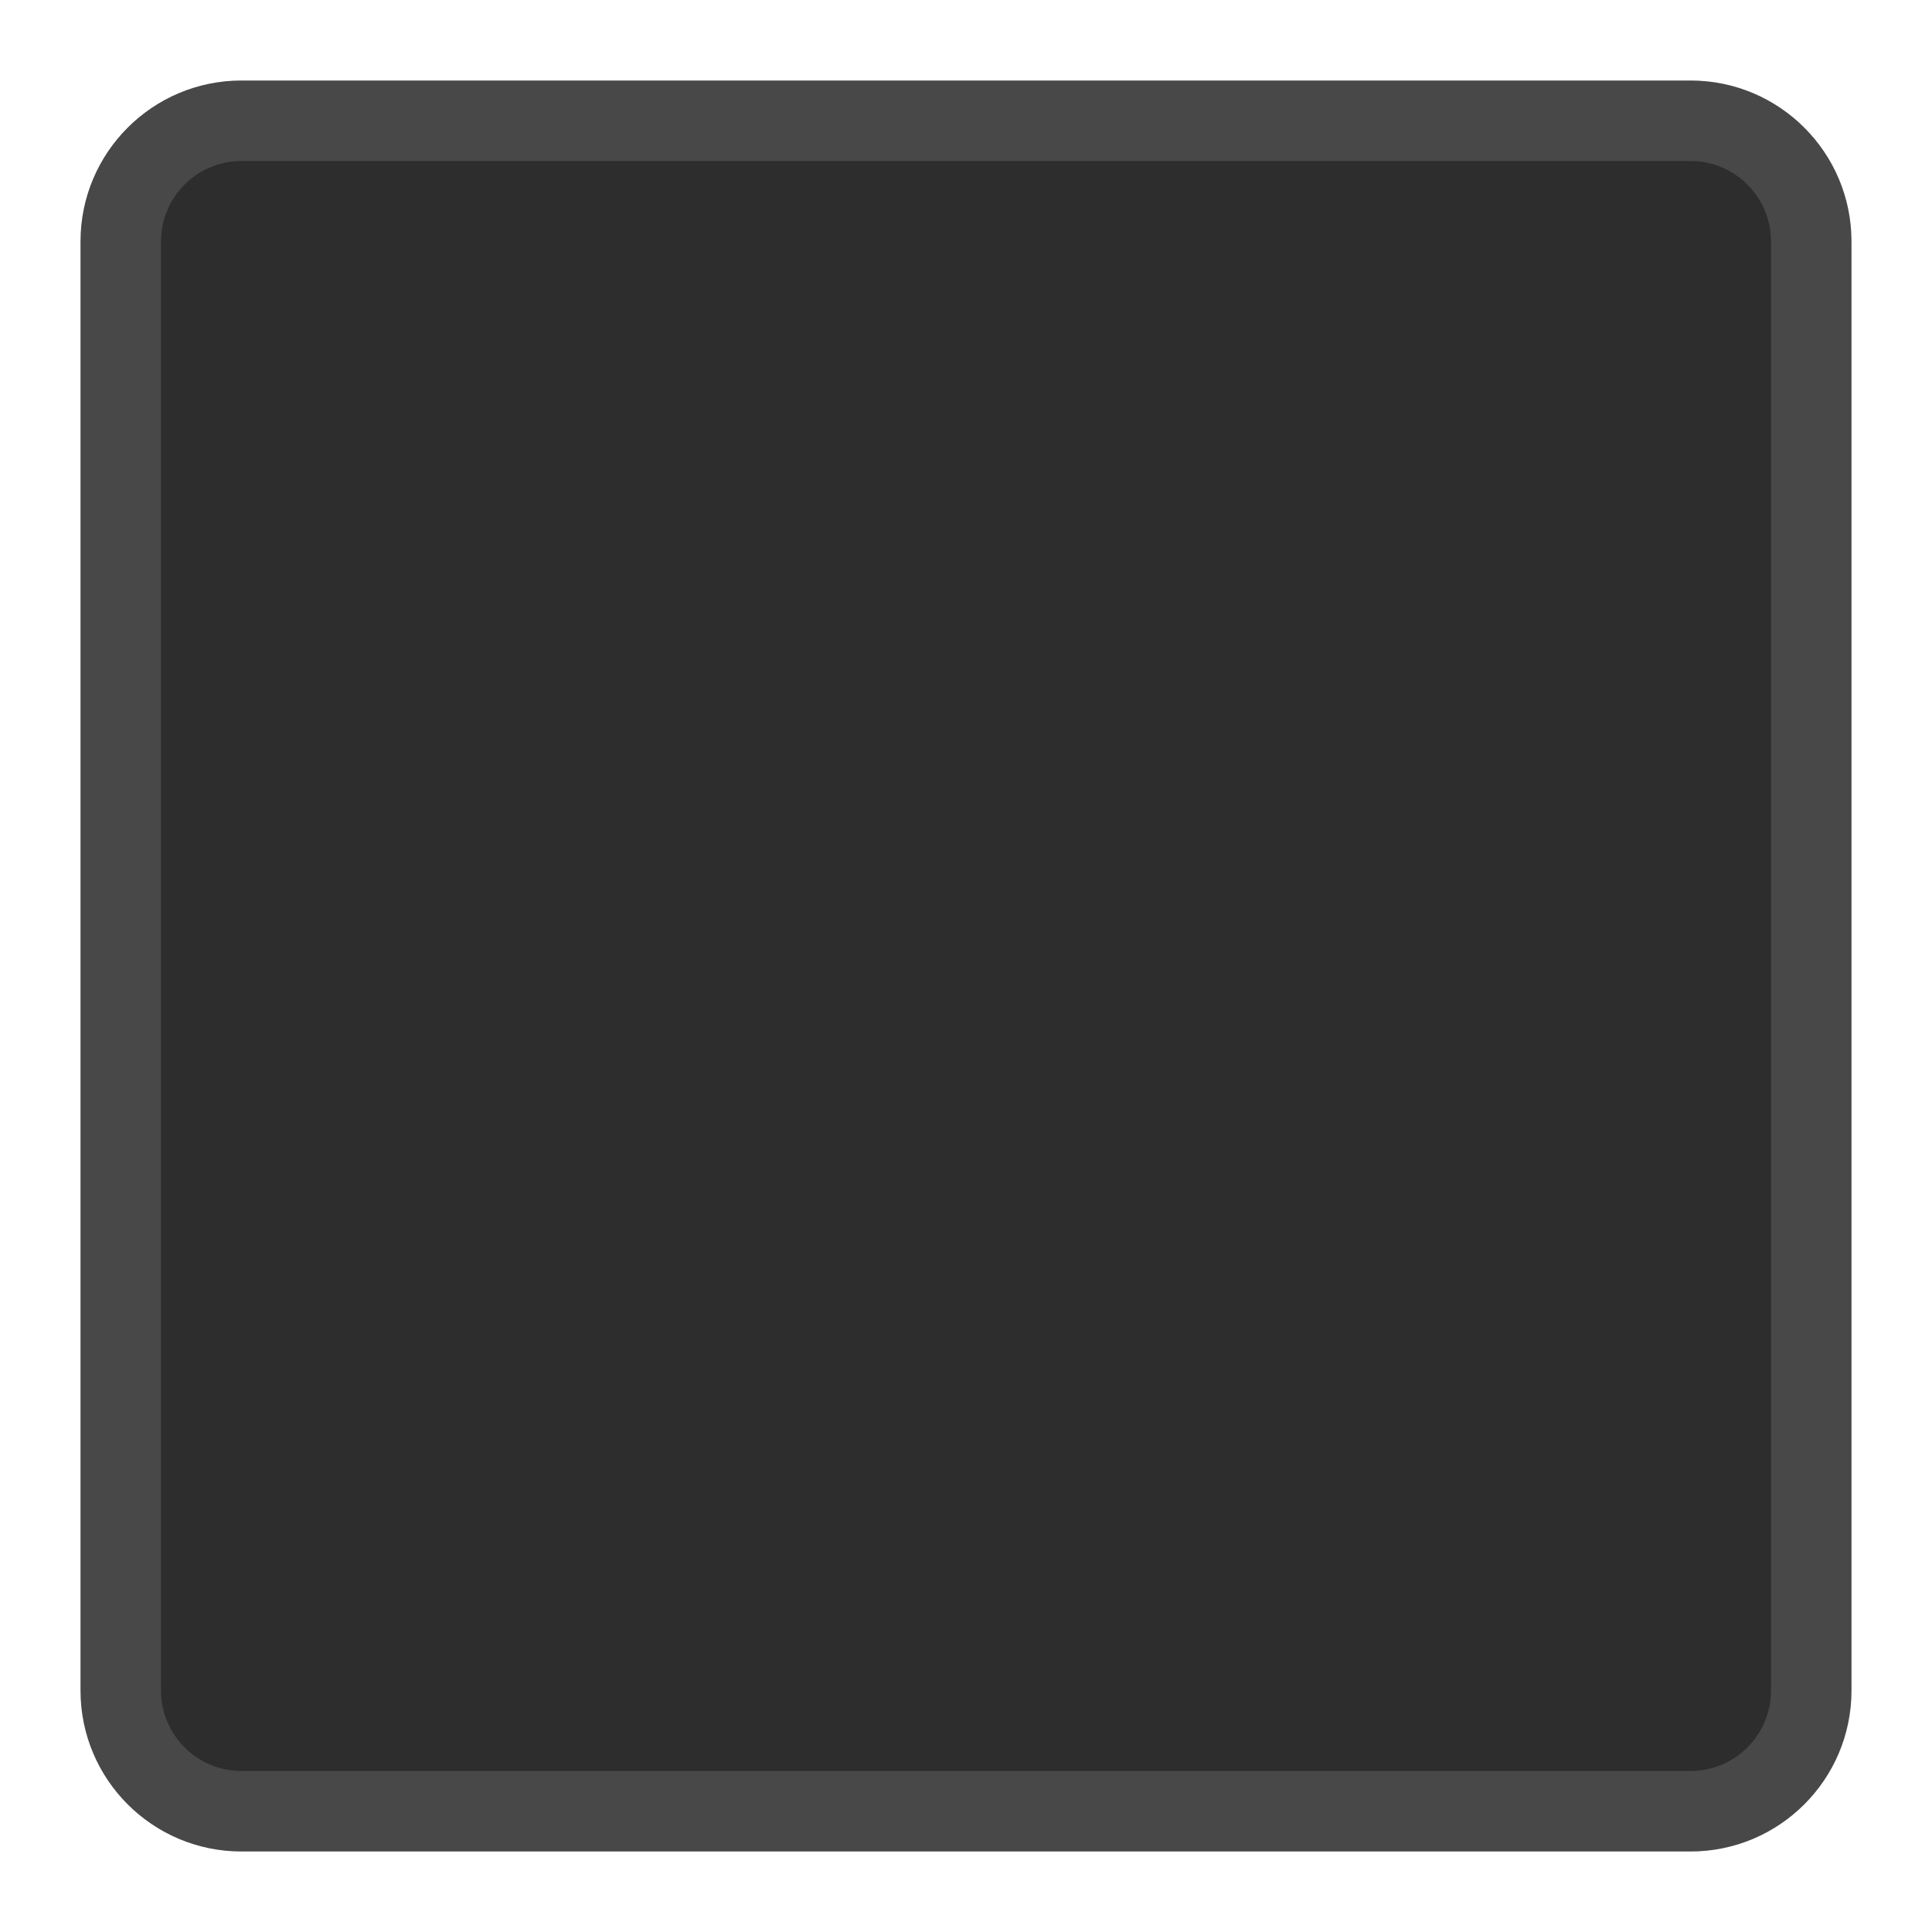
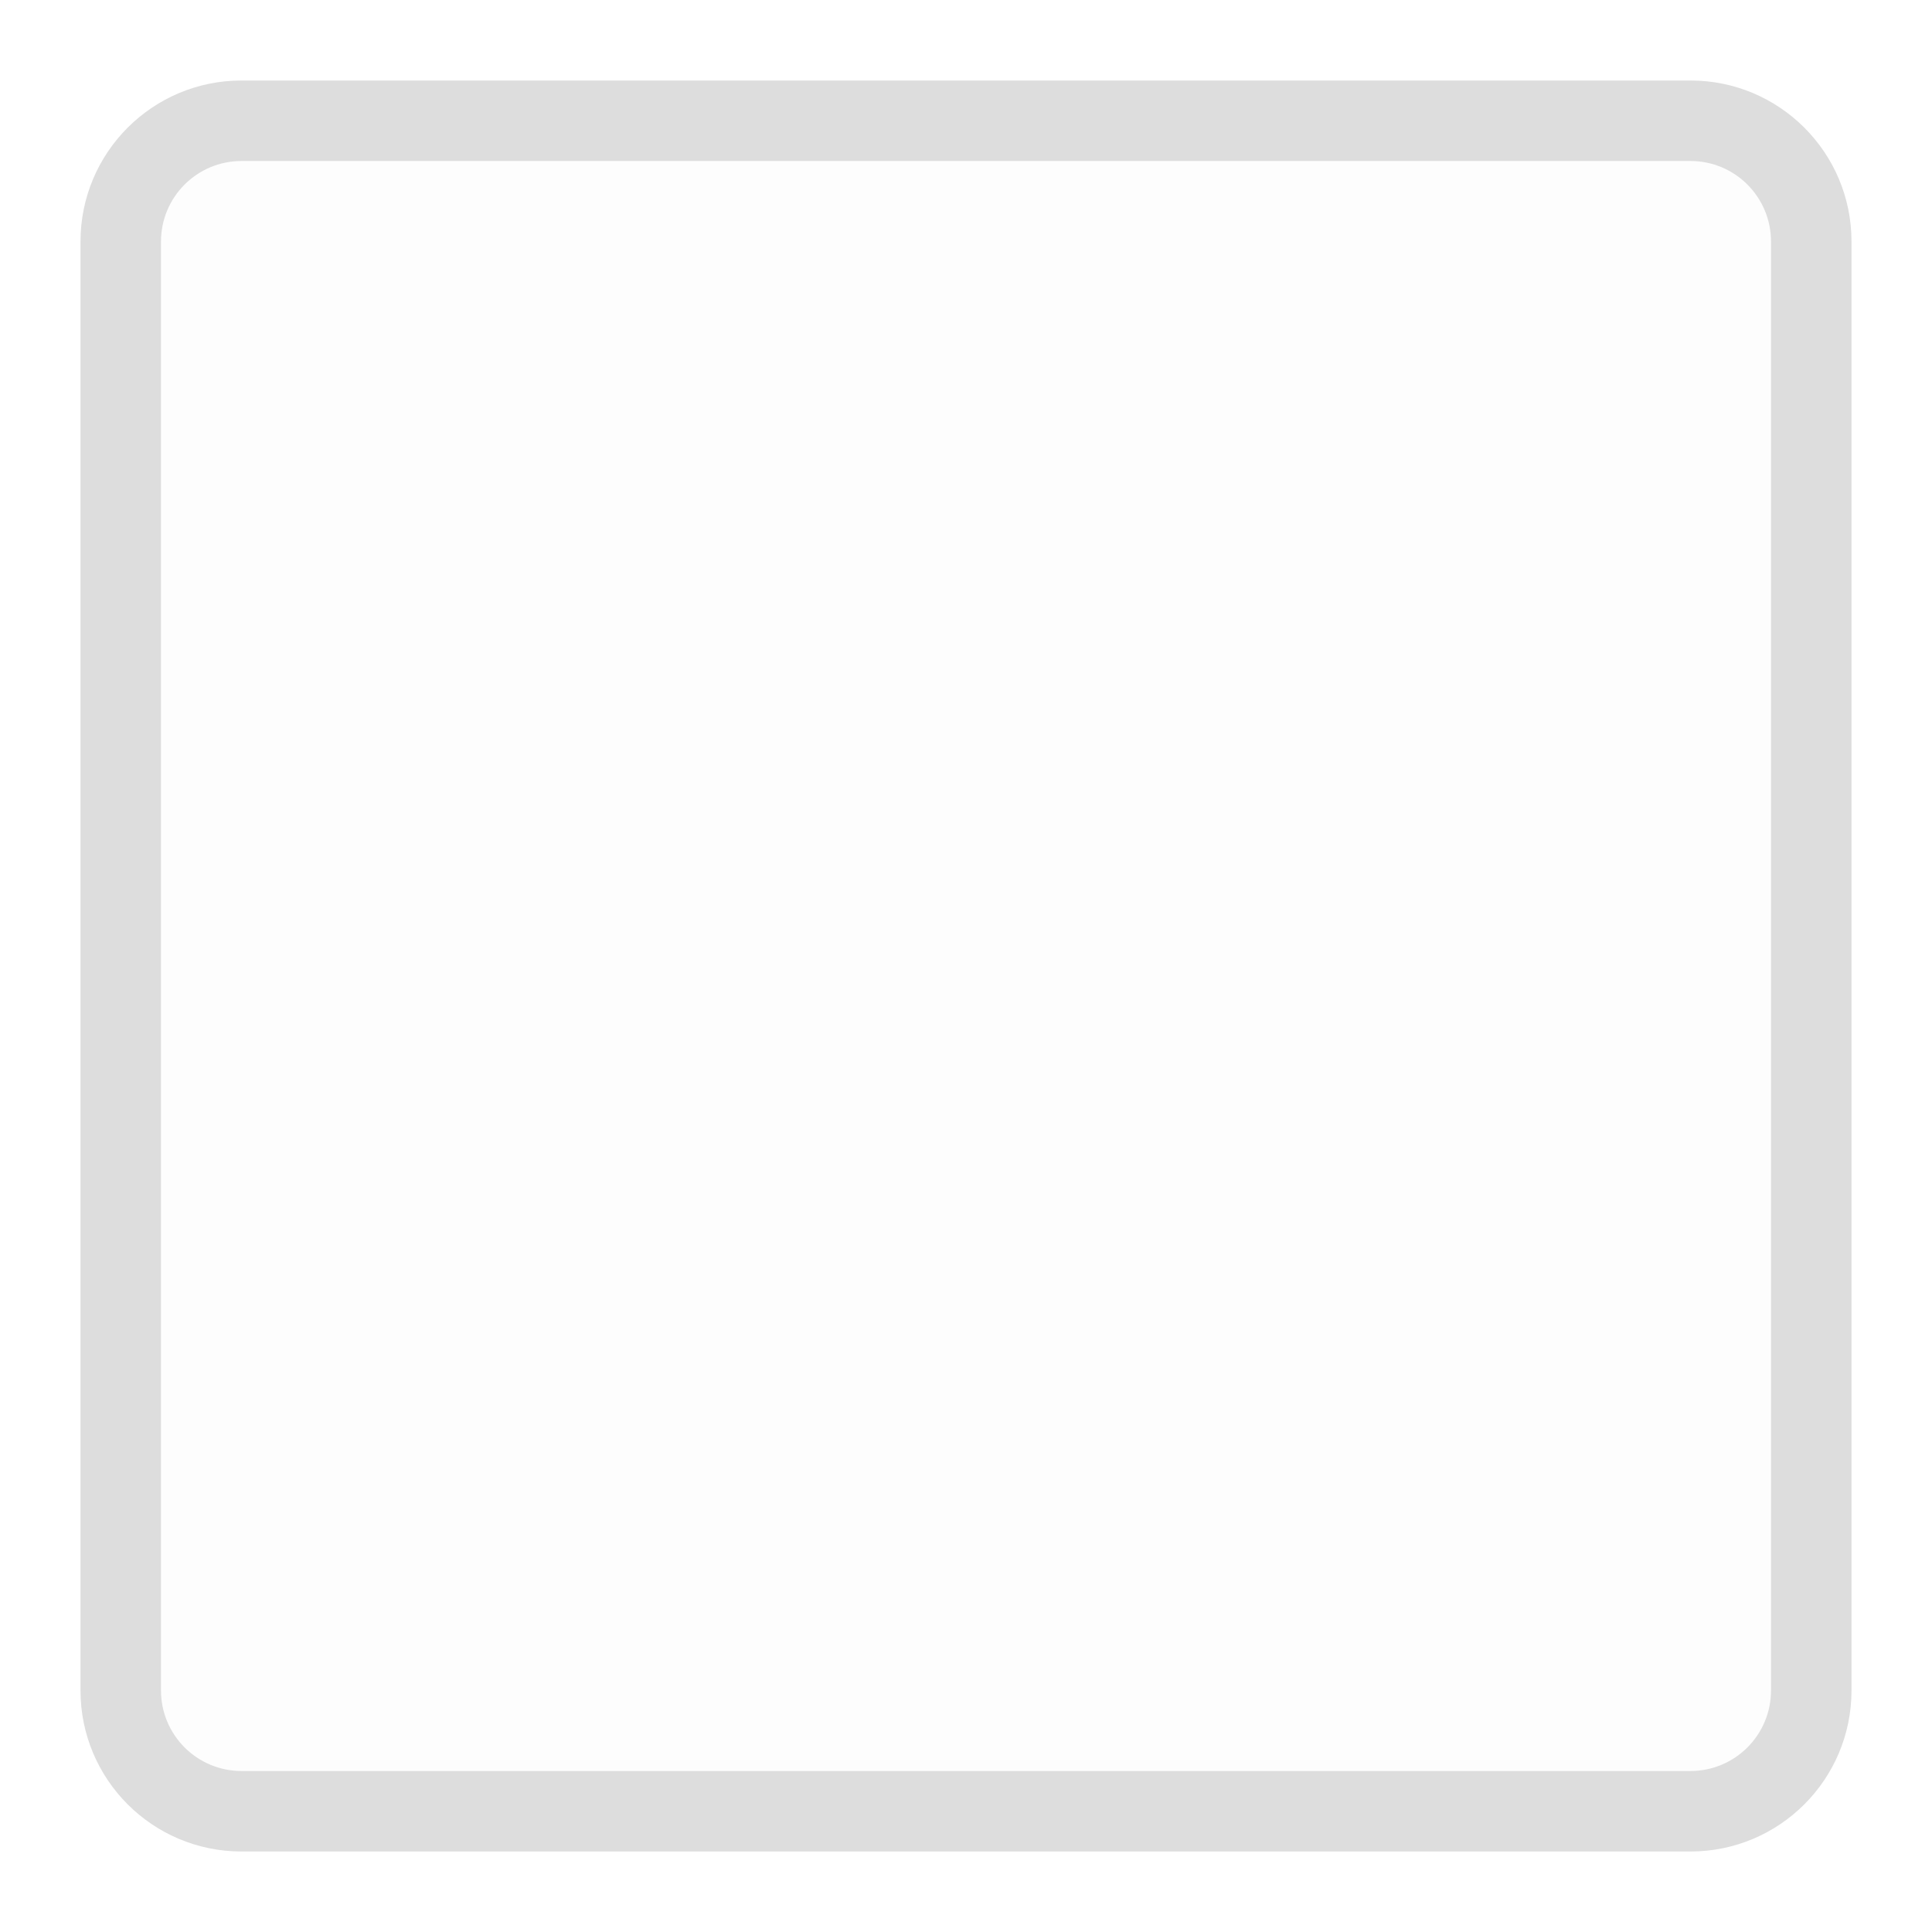
<svg xmlns="http://www.w3.org/2000/svg" width="24" height="24" id="svg11300" version="1.0" style="display:inline;enable-background:new">
  <defs id="defs3" />
  <g style="display:inline" id="layer1" transform="translate(0,-276)">
-     <rect rx="2" ry="2" y="277" x="1" height="22" width="22" id="rect3005" style="opacity:1;fill:#484848;fill-opacity:1;stroke:none" />
-     <rect style="fill:#2d2d2d;fill-opacity:1;stroke:none" id="rect3003" width="20" height="20" x="2" y="278" ry="1" rx="1" />
+     <rect rx="2" ry="2" y="277" x="1" height="22" width="22" id="rect3005" style="opacity:1;fill:#dddddd;fill-opacity:1;stroke:none" />
+     <rect style="fill:#fdfdfd;fill-opacity:1;stroke:none" id="rect3003" width="20" height="20" x="2" y="278" ry="1" rx="1" />
  </g>
</svg>
